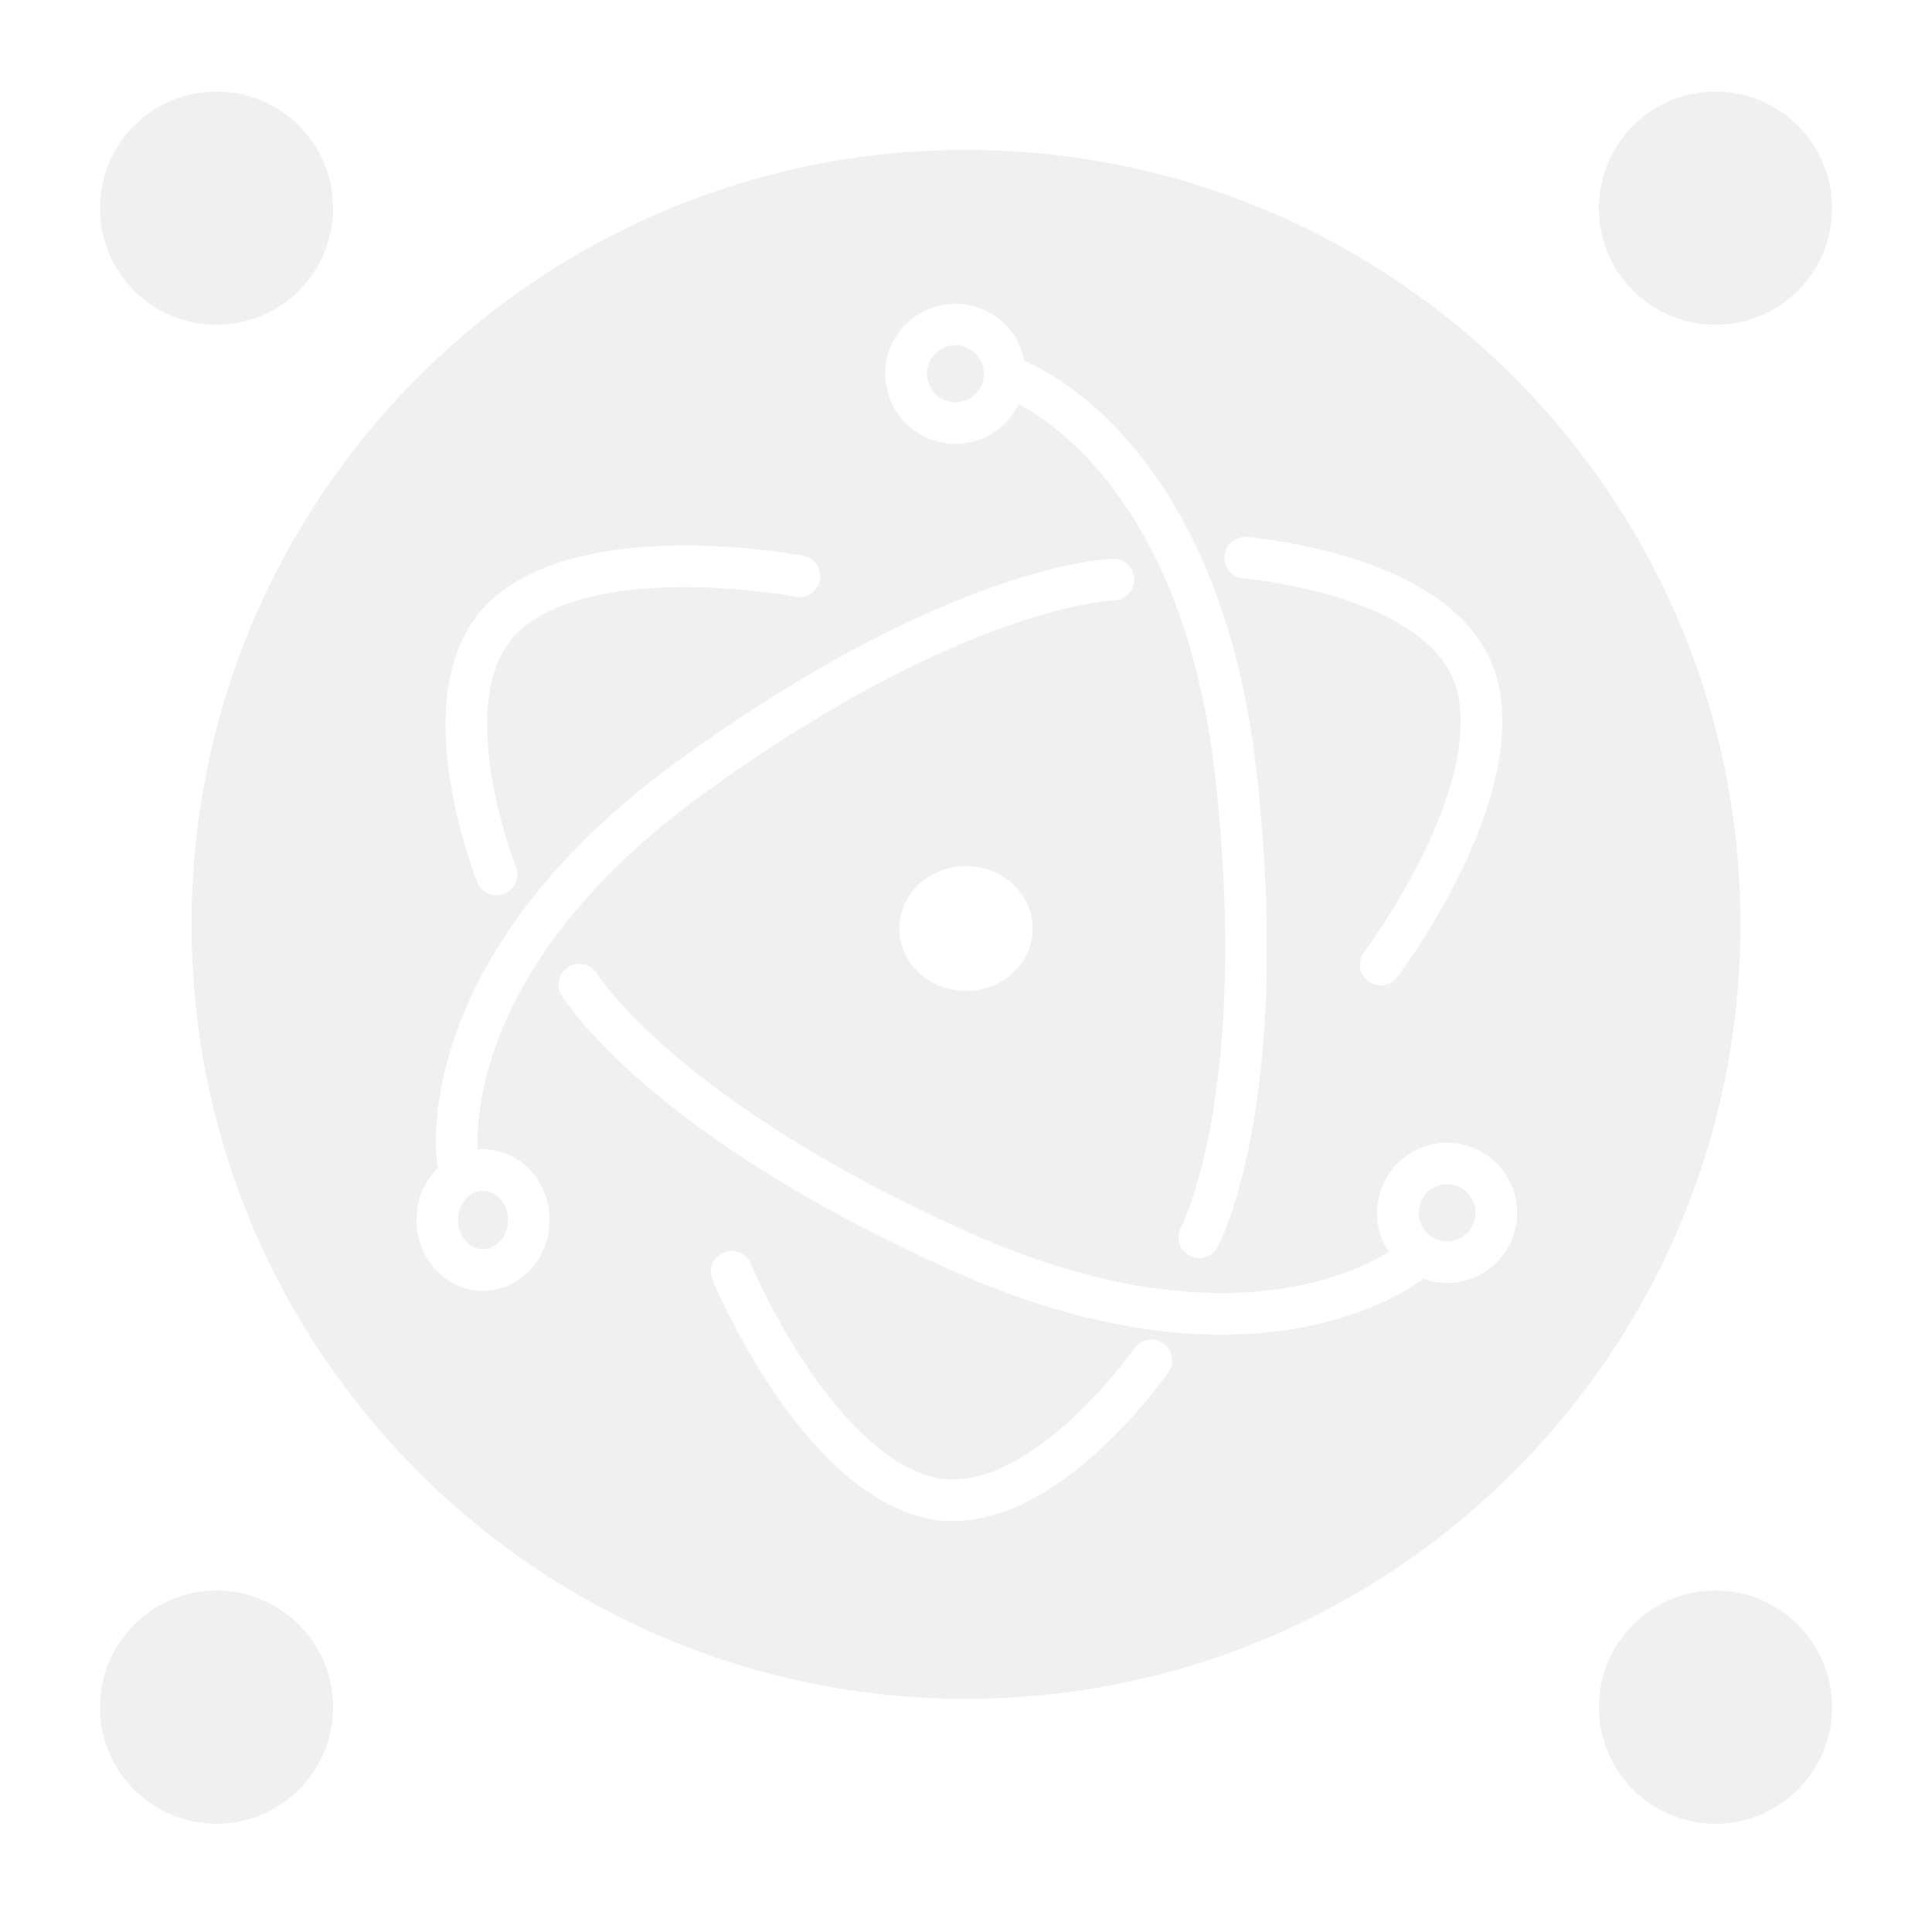
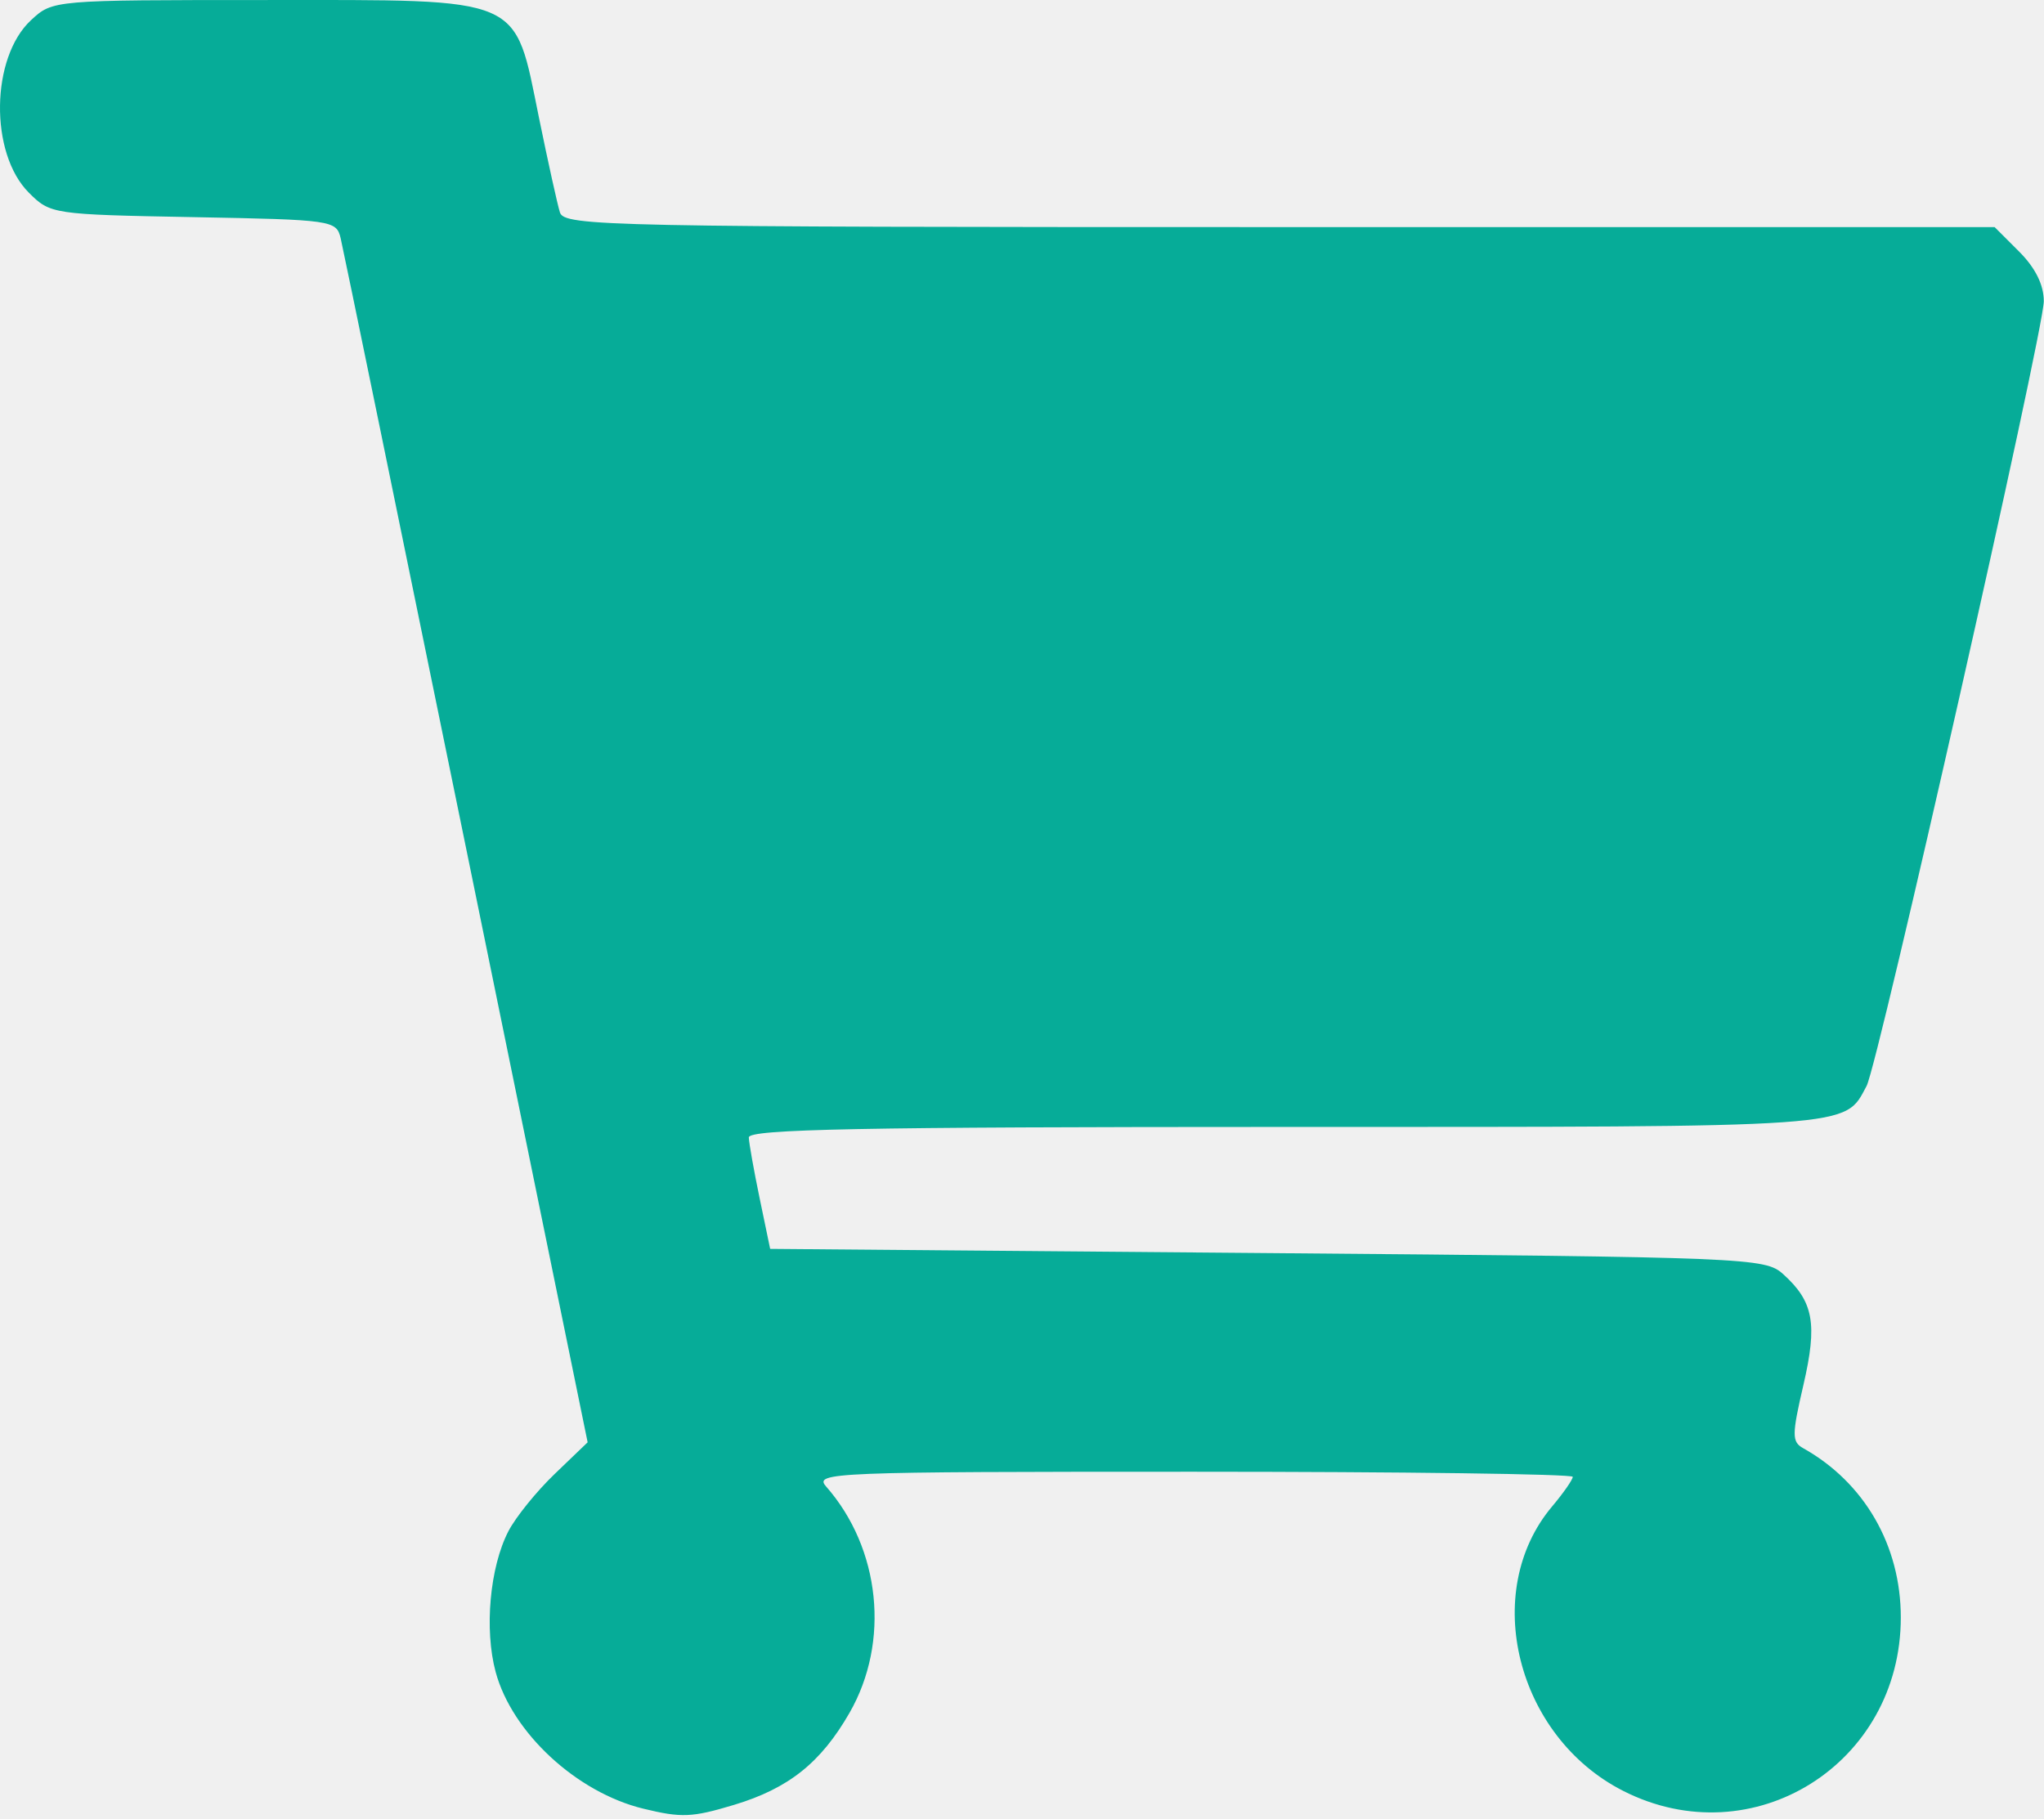
- <svg xmlns="http://www.w3.org/2000/svg" width="232" height="232" viewBox="0 0 232 232" fill="none">
-   <g filter="url(#filter0_b)">
-     <path d="M231.5 1V0.5H231H1H0.5V1V231V231.5H1H231H231.5V231V1ZM40.5 25C40.5 33.008 34.008 39.5 26 39.5C17.992 39.5 11.5 33.008 11.5 25C11.5 16.992 17.992 10.5 26 10.5C34.008 10.5 40.5 16.992 40.5 25ZM220.5 25C220.5 33.008 214.008 39.5 206 39.5C197.992 39.5 191.5 33.008 191.5 25C191.5 16.992 197.992 10.5 206 10.5C214.008 10.5 220.5 16.992 220.5 25ZM40.5 205C40.5 213.008 34.008 219.5 26 219.5C17.992 219.5 11.5 213.008 11.5 205C11.5 196.992 17.992 190.5 26 190.5C34.008 190.5 40.5 196.992 40.5 205ZM220.5 205C220.5 213.008 214.008 219.5 206 219.5C197.992 219.5 191.5 213.008 191.5 205C191.5 196.992 197.992 190.5 206 190.5C214.008 190.5 220.5 196.992 220.5 205ZM209.5 111C209.5 162.639 167.639 204.5 116 204.5C64.361 204.5 22.5 162.639 22.5 111C22.5 59.361 64.361 17.5 116 17.5C167.639 17.5 209.5 59.361 209.5 111Z" fill="white" stroke="white" />
-     <path d="M63.5 146.5C63.5 149.959 60.897 152.5 58 152.5C55.103 152.5 52.5 149.959 52.5 146.5C52.5 143.041 55.103 140.5 58 140.5C60.897 140.5 63.5 143.041 63.5 146.5Z" stroke="white" stroke-width="5" />
-     <path d="M54.986 139.466C54.986 139.466 51.197 116.315 83.187 93.165C115.178 70.014 133.698 69.593 133.698 69.593" stroke="white" stroke-width="5" stroke-linecap="round" />
-     <path d="M178.902 142.686C177.27 139.853 173.652 138.88 170.819 140.512C167.987 142.144 167.014 145.762 168.646 148.595C170.277 151.427 173.896 152.4 176.728 150.768C179.561 149.137 180.534 145.518 178.902 142.686Z" stroke="white" stroke-width="5" />
-     <path d="M169.409 151.555C169.409 151.555 151.24 166.394 115.211 150.232C79.182 134.07 69.572 118.232 69.572 118.232" stroke="white" stroke-width="5" stroke-linecap="round" />
-     <path d="M109.577 41.971C107.966 44.814 108.964 48.426 111.808 50.038C114.651 51.65 118.263 50.651 119.875 47.807C121.487 44.964 120.488 41.352 117.645 39.74C114.801 38.129 111.189 39.127 109.577 41.971Z" stroke="white" stroke-width="5" />
-     <path d="M122.038 45.647C122.038 45.647 144.047 53.767 148.412 93.013C152.778 132.259 144.012 148.579 144.012 148.579" stroke="white" stroke-width="5" stroke-linecap="round" />
-     <path d="M59.633 105C59.633 105 50.437 82.104 61.305 73.362C72.174 64.619 96 69.199 96 69.199" stroke="white" stroke-width="5" stroke-linecap="round" />
-     <path d="M149.532 66.978C149.532 66.978 174.391 68.913 177.477 82.638C180.564 96.363 165.799 115.833 165.799 115.833" stroke="white" stroke-width="5" stroke-linecap="round" />
-     <path d="M138.248 163.363C138.248 163.363 124.023 183.841 110.618 179.573C97.213 175.305 87.866 152.728 87.866 152.728" stroke="white" stroke-width="5" stroke-linecap="round" />
-     <path d="M116 119C120.418 119 124 115.642 124 111.5C124 107.358 120.418 104 116 104C111.582 104 108 107.358 108 111.5C108 115.642 111.582 119 116 119Z" fill="white" />
+ <svg xmlns="http://www.w3.org/2000/svg" width="418" height="372" viewBox="0 0 418 372" fill="none">
+   <g clip-path="url(#clip0_153_429)">
+     <path d="M131.556 369.907C117.906 366.585 104.711 354.365 101.36 341.944C99.013 333.242 100.164 320.519 103.964 313.172C105.446 310.307 109.699 305.041 113.415 301.47L120.172 294.978L95.366 173.721C81.723 107.03 70.156 50.774 69.661 48.708C68.787 45.056 67.949 44.936 39.559 44.408C10.736 43.872 10.297 43.807 5.892 39.398C-2.163 31.335 -1.909 11.773 6.35 4.12C10.787 0.007 10.799 0.006 54.305 0.006C107.555 0.006 105.083 -1.059 110.229 24.118C112.062 33.087 113.986 41.78 114.504 43.435C115.392 46.271 123.915 46.445 261.674 46.445H407.903L412.931 51.473C416.229 54.771 417.959 58.256 417.959 61.605C417.959 67.658 384.082 217.684 381.718 222.101C377.111 230.707 380.34 230.48 262.764 230.48C176.105 230.48 153.073 230.931 153.133 232.63C153.174 233.812 154.173 239.423 155.353 245.099L157.498 255.419L259.166 256.279C357.782 257.113 360.95 257.242 364.652 260.579C370.883 266.194 371.708 270.712 368.796 283.269C366.43 293.471 366.423 294.879 368.737 296.174C381.276 303.19 388.717 316.085 388.717 330.798C388.717 360.792 358.432 379.718 331.952 366.274C310.113 355.186 302.702 325.574 317.397 308.112C319.726 305.345 321.631 302.612 321.631 302.039C321.631 301.466 286.678 300.998 243.958 300.998C170.123 300.998 166.416 301.146 168.932 304.007C180.07 316.675 182.054 335.791 173.737 350.29C167.878 360.504 161.262 365.776 150.079 369.141C141.512 371.719 139.365 371.808 131.556 369.907Z" fill="#06AC98" />
  </g>
  <defs>
-     <filter id="filter0_b" x="-4" y="-4" width="240" height="240" filterUnits="userSpaceOnUse" color-interpolation-filters="sRGB">
-       <feFlood flood-opacity="0" result="BackgroundImageFix" />
-       <feGaussianBlur in="BackgroundImage" stdDeviation="2" />
-       <feComposite in2="SourceAlpha" operator="in" result="effect1_backgroundBlur" />
-       <feBlend mode="normal" in="SourceGraphic" in2="effect1_backgroundBlur" result="shape" />
-     </filter>
+     <clipPath id="clip0_153_429">
+       <rect width="418" height="372" fill="white" />
+     </clipPath>
  </defs>
</svg>
